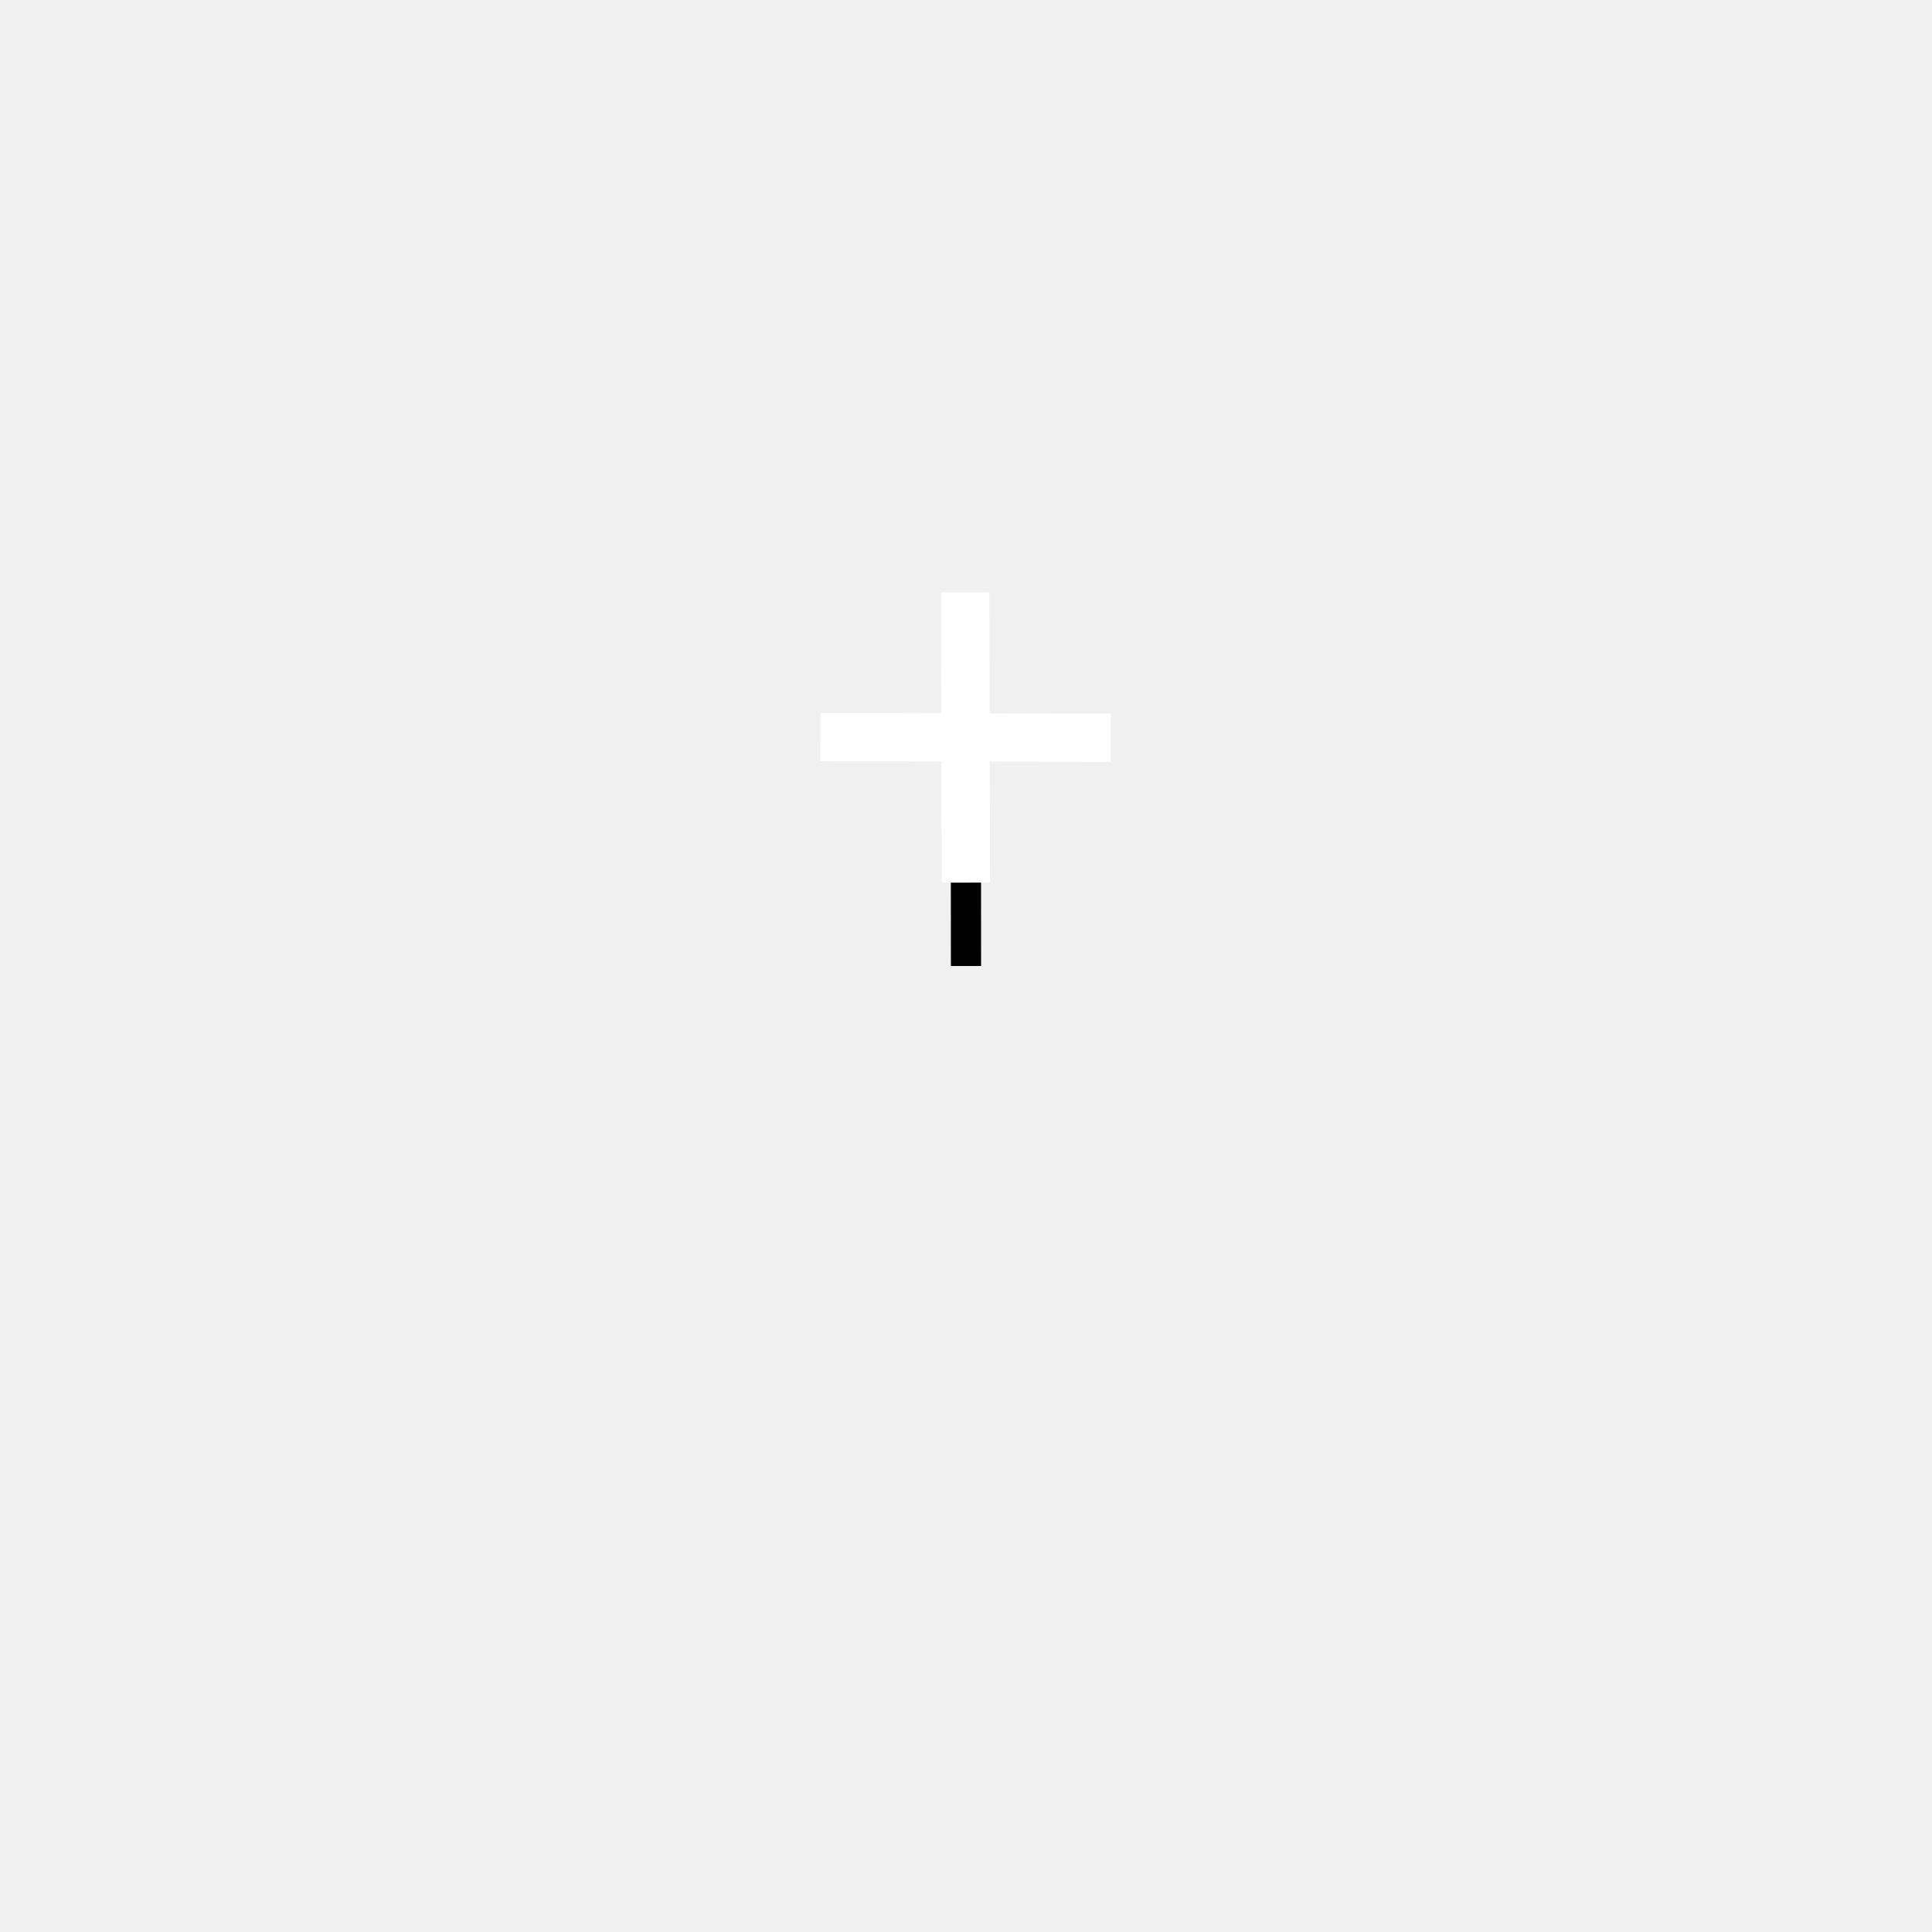
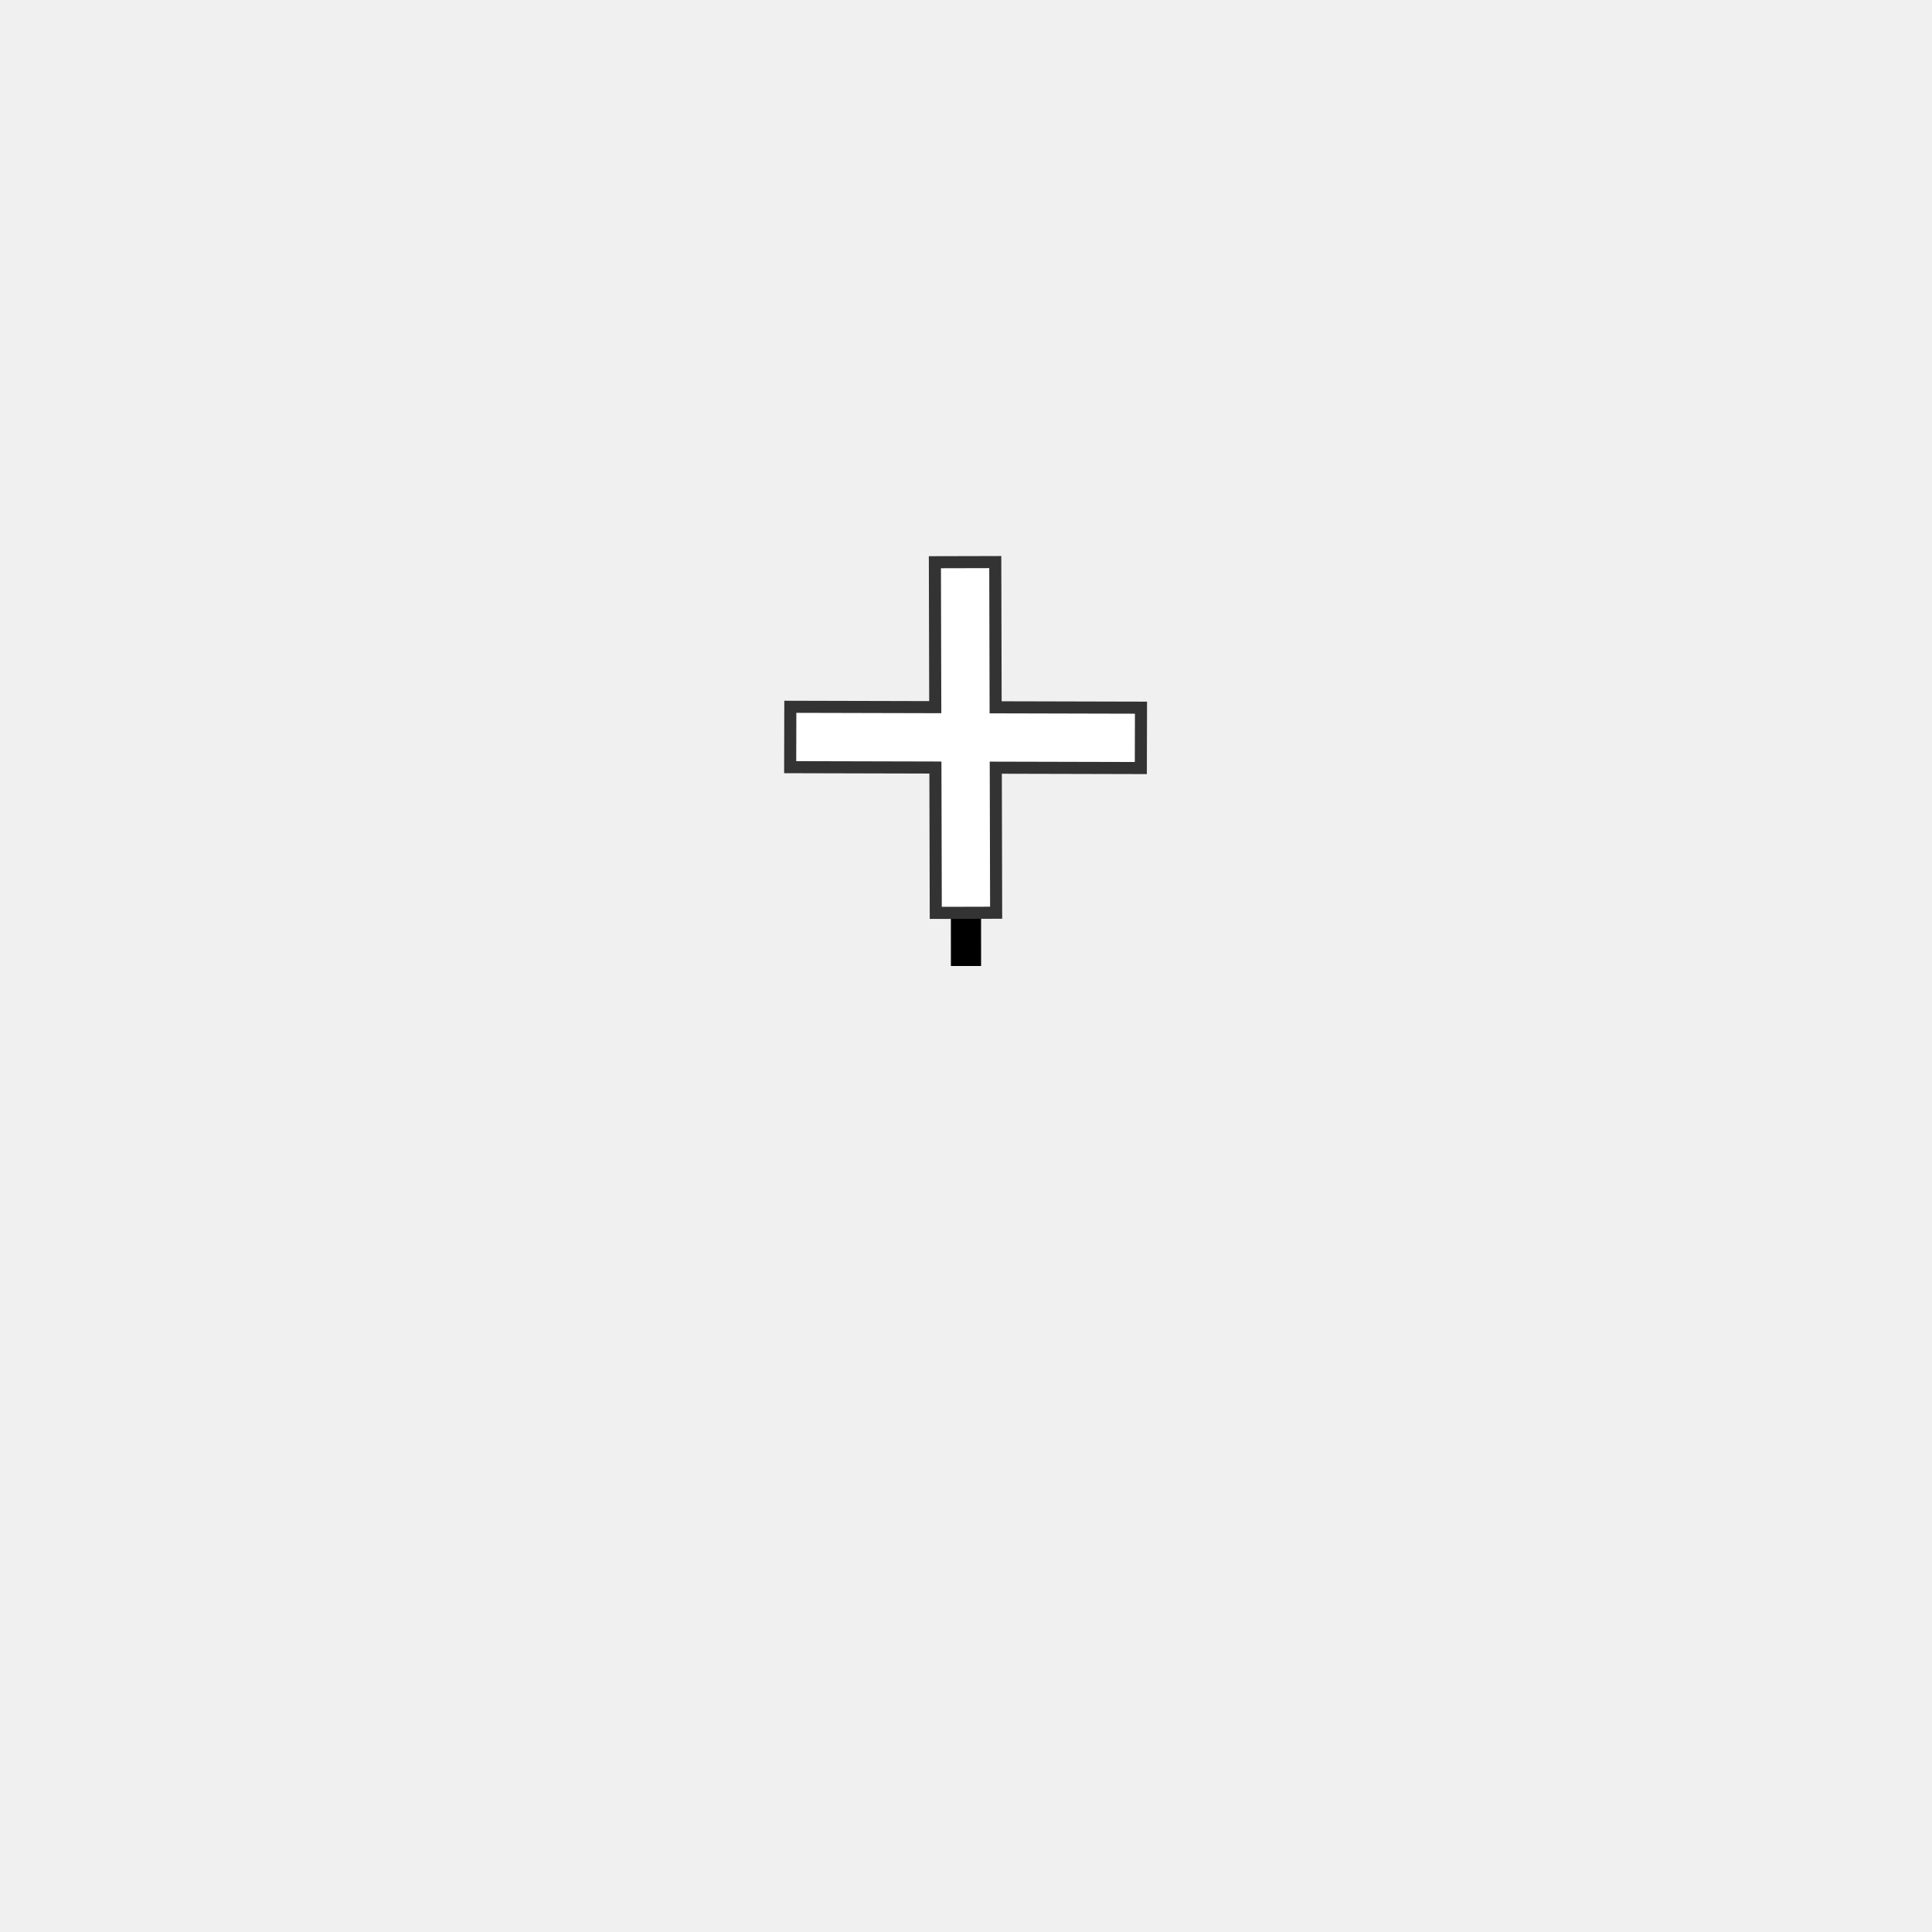
<svg xmlns="http://www.w3.org/2000/svg" version="1.0" width="32" height="32" id="svg2">
  <defs id="defs3302" />
  <style type="text/css" id="base">
      .outline {
        fill: none;
-         stroke: black;
-         stroke-width: 0.3;
+         stroke: red;
+         stroke-width: 0.8;
      }
      .inline {
        fill: none;
        stroke: none;
        stroke-width: 0.8;
      }
      .fill {
        fill: grey;
        stroke: none;
        stroke-width: 0.3;
      }
      .baseline {
        fill: none;
        stroke: black;
        stroke-width: 0.5;
      }
      .basepoint {
        fill: white;
        stroke: black;
        stroke-width: 0.5;
      }
      COLORING{}
  </style>
  <path class="baseline" style="fill:none; stroke:black; stroke-width:0.5;" d="M 15.999,14.567 16,16" id="path241" />
-   <path class="outline uniform" style="fill:none; stroke:white; stroke-width:0.8;" d="m 15.986,9.811 0.012,4.808" id="path351" />
-   <path class="outline uniform" style="fill:none; stroke:white; stroke-width:0.8;" d="m 13.589,12.208 4.808,0.012" id="path353" />
+   <path style="fill:none;fill-rule:evenodd;stroke:#333333;stroke-width:1.2px;stroke-linecap:square;stroke-linejoin:miter;stroke-opacity:1" stroke-linecap="square" d="m 15.986,9.811 0.012,4.808" id="path1064" />
+   <path style="fill:none;fill-rule:evenodd;stroke:#333333;stroke-width:1.2px;stroke-linecap:square;stroke-linejoin:miter;stroke-opacity:1" stroke-linecap="square" d="m 13.589,12.208 4.808,0.012" id="path1066" />
+   <path class="outline uniform" style="fill:none; stroke:white; stroke-width:0.8;" stroke-linecap="square" d="m 15.986,9.811 0.012,4.808" id="path351" />
+   <path class="outline uniform" style="fill:none; stroke:white; stroke-width:0.8;" stroke-linecap="square" d="m 13.589,12.208 4.808,0.012" id="path353" />
</svg>
